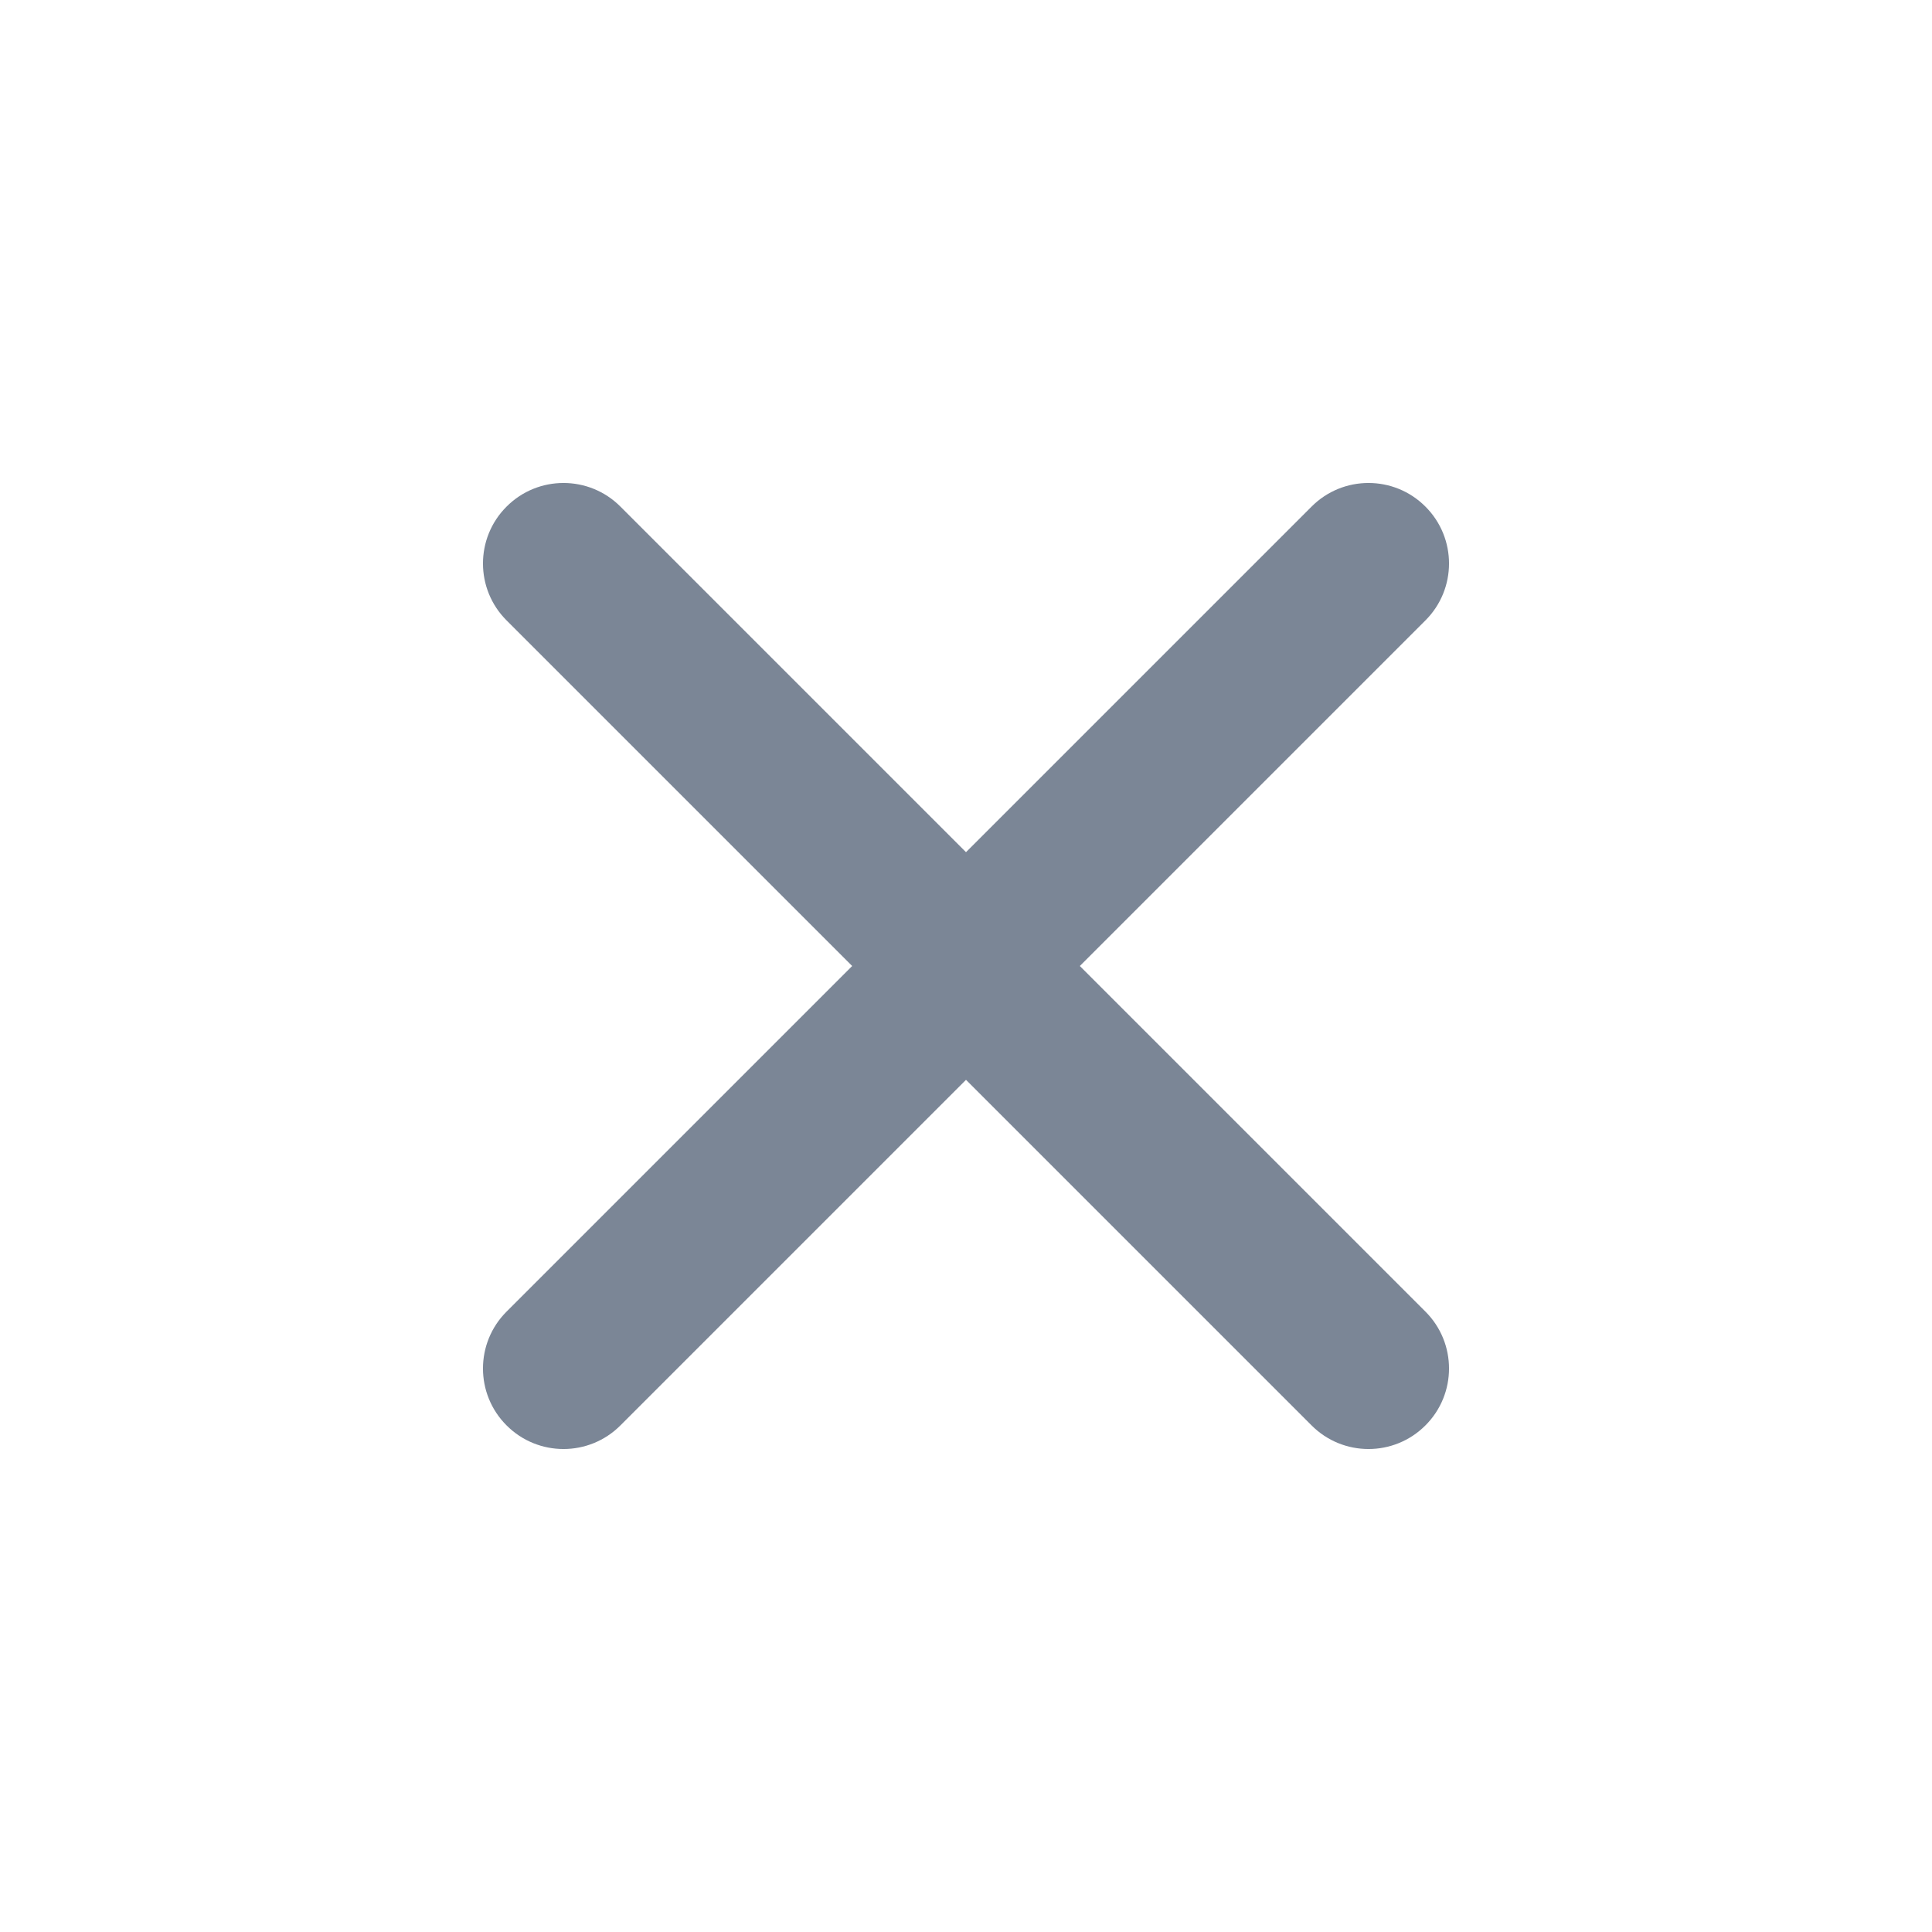
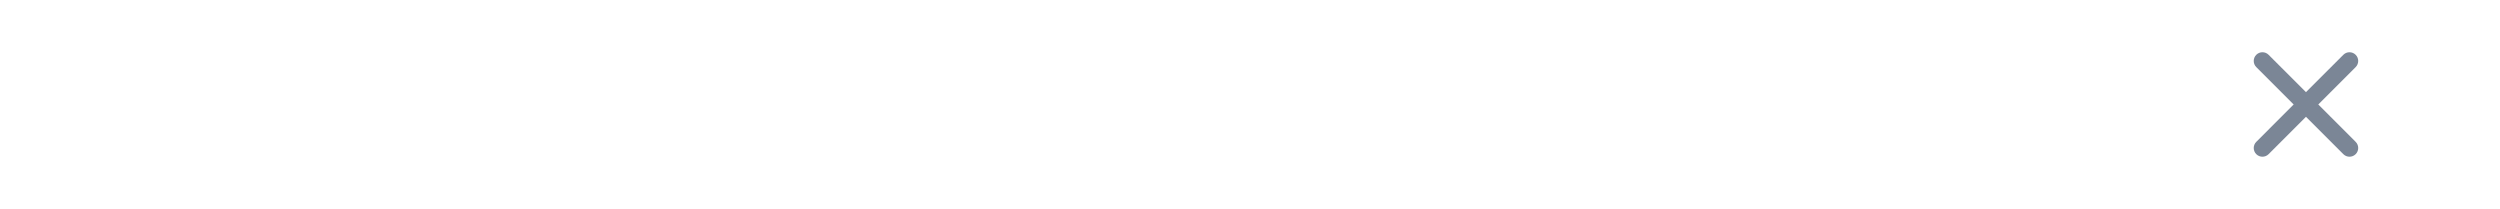
- <svg xmlns="http://www.w3.org/2000/svg" width="24" height="24" viewBox="0 0 24 24" fill="none">
-   <path d="M17.707 7.707C18.098 7.317 18.098 6.683 17.707 6.293C17.317 5.902 16.683 5.902 16.293 6.293L12 10.586L7.707 6.293C7.317 5.902 6.683 5.902 6.293 6.293C5.902 6.683 5.902 7.317 6.293 7.707L10.586 12L6.293 16.293C5.902 16.683 5.902 17.317 6.293 17.707C6.683 18.098 7.317 18.098 7.707 17.707L12 13.414L16.293 17.707C16.683 18.098 17.317 18.098 17.707 17.707C18.098 17.317 18.098 16.683 17.707 16.293L13.414 12L17.707 7.707Z" fill="#7B8696" />
+ <svg xmlns="http://www.w3.org/2000/svg" width="335" height="28" viewBox="0 0 335 28" fill="none">
+   <path d="M315.658 8.992C316.114 8.536 316.114 7.797 315.658 7.342C315.203 6.886 314.464 6.886 314.008 7.342L309 12.35L303.992 7.342C303.536 6.886 302.797 6.886 302.342 7.342C301.886 7.797 301.886 8.536 302.342 8.992L307.35 14L302.342 19.008C301.886 19.464 301.886 20.203 302.342 20.658C302.797 21.114 303.536 21.114 303.992 20.658L309 15.65L314.008 20.658C314.464 21.114 315.203 21.114 315.658 20.658C316.114 20.203 316.114 19.464 315.658 19.008L310.65 14L315.658 8.992Z" fill="#7B8696" />
</svg>
